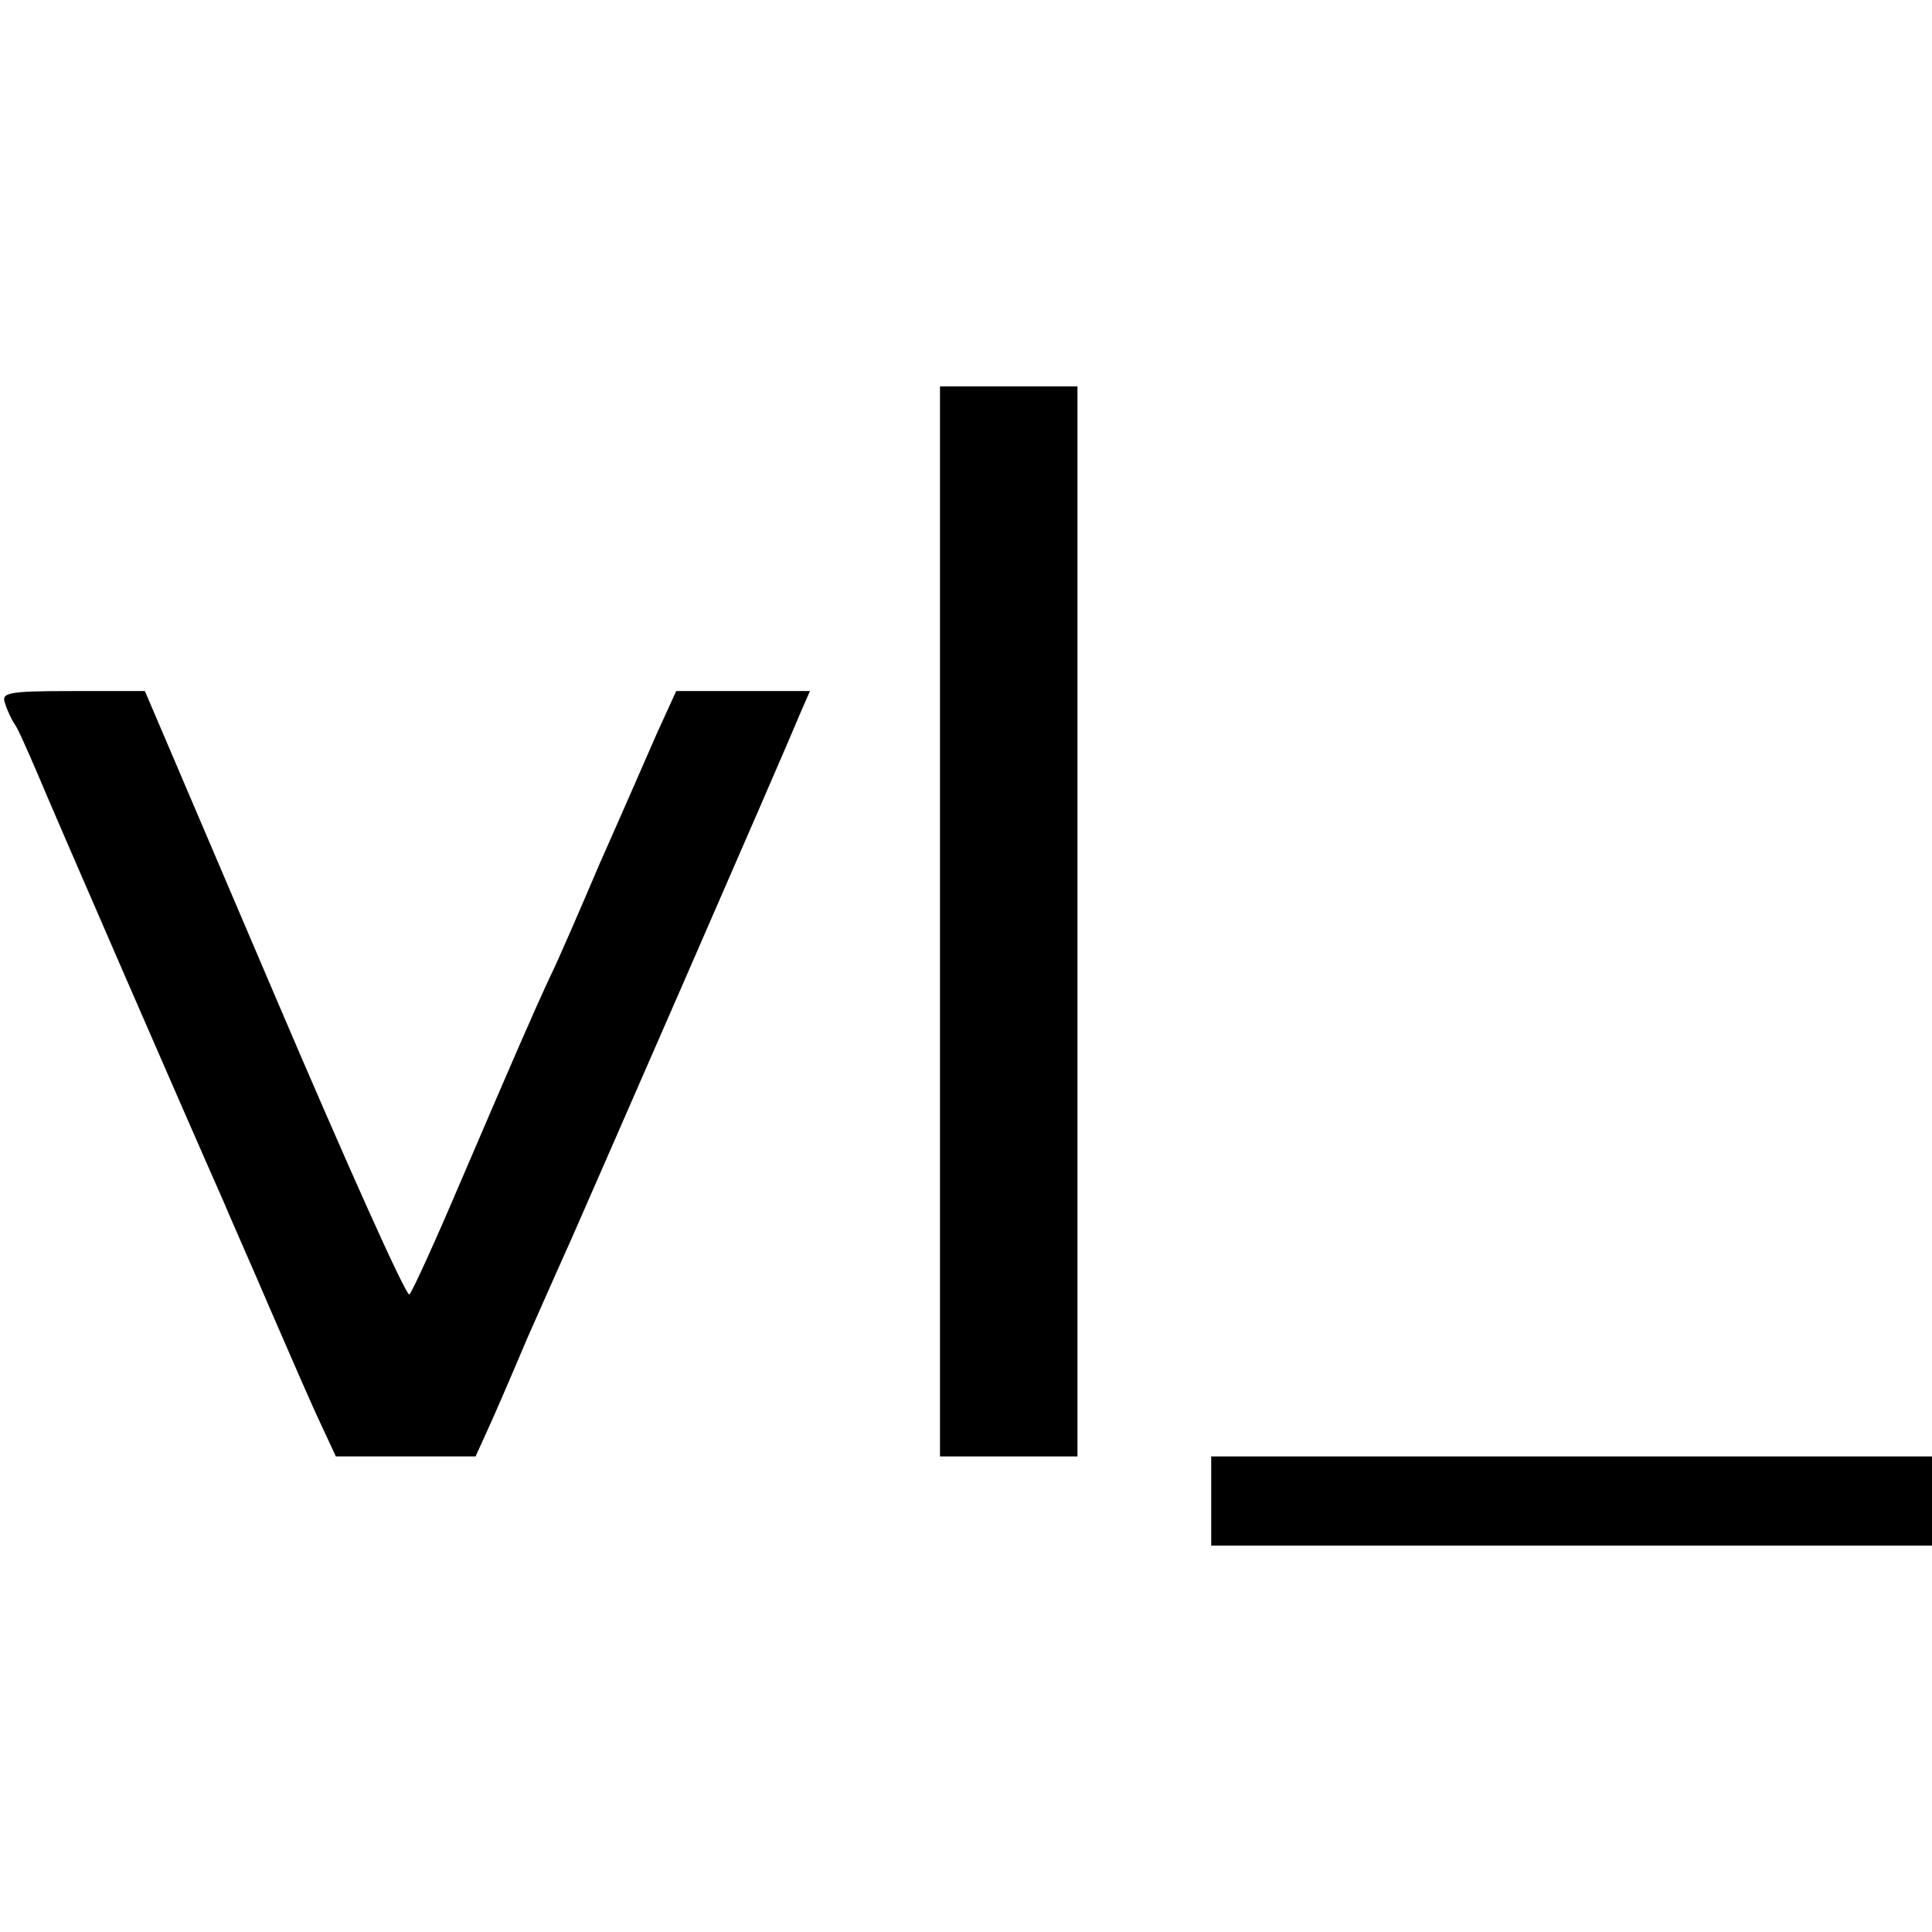
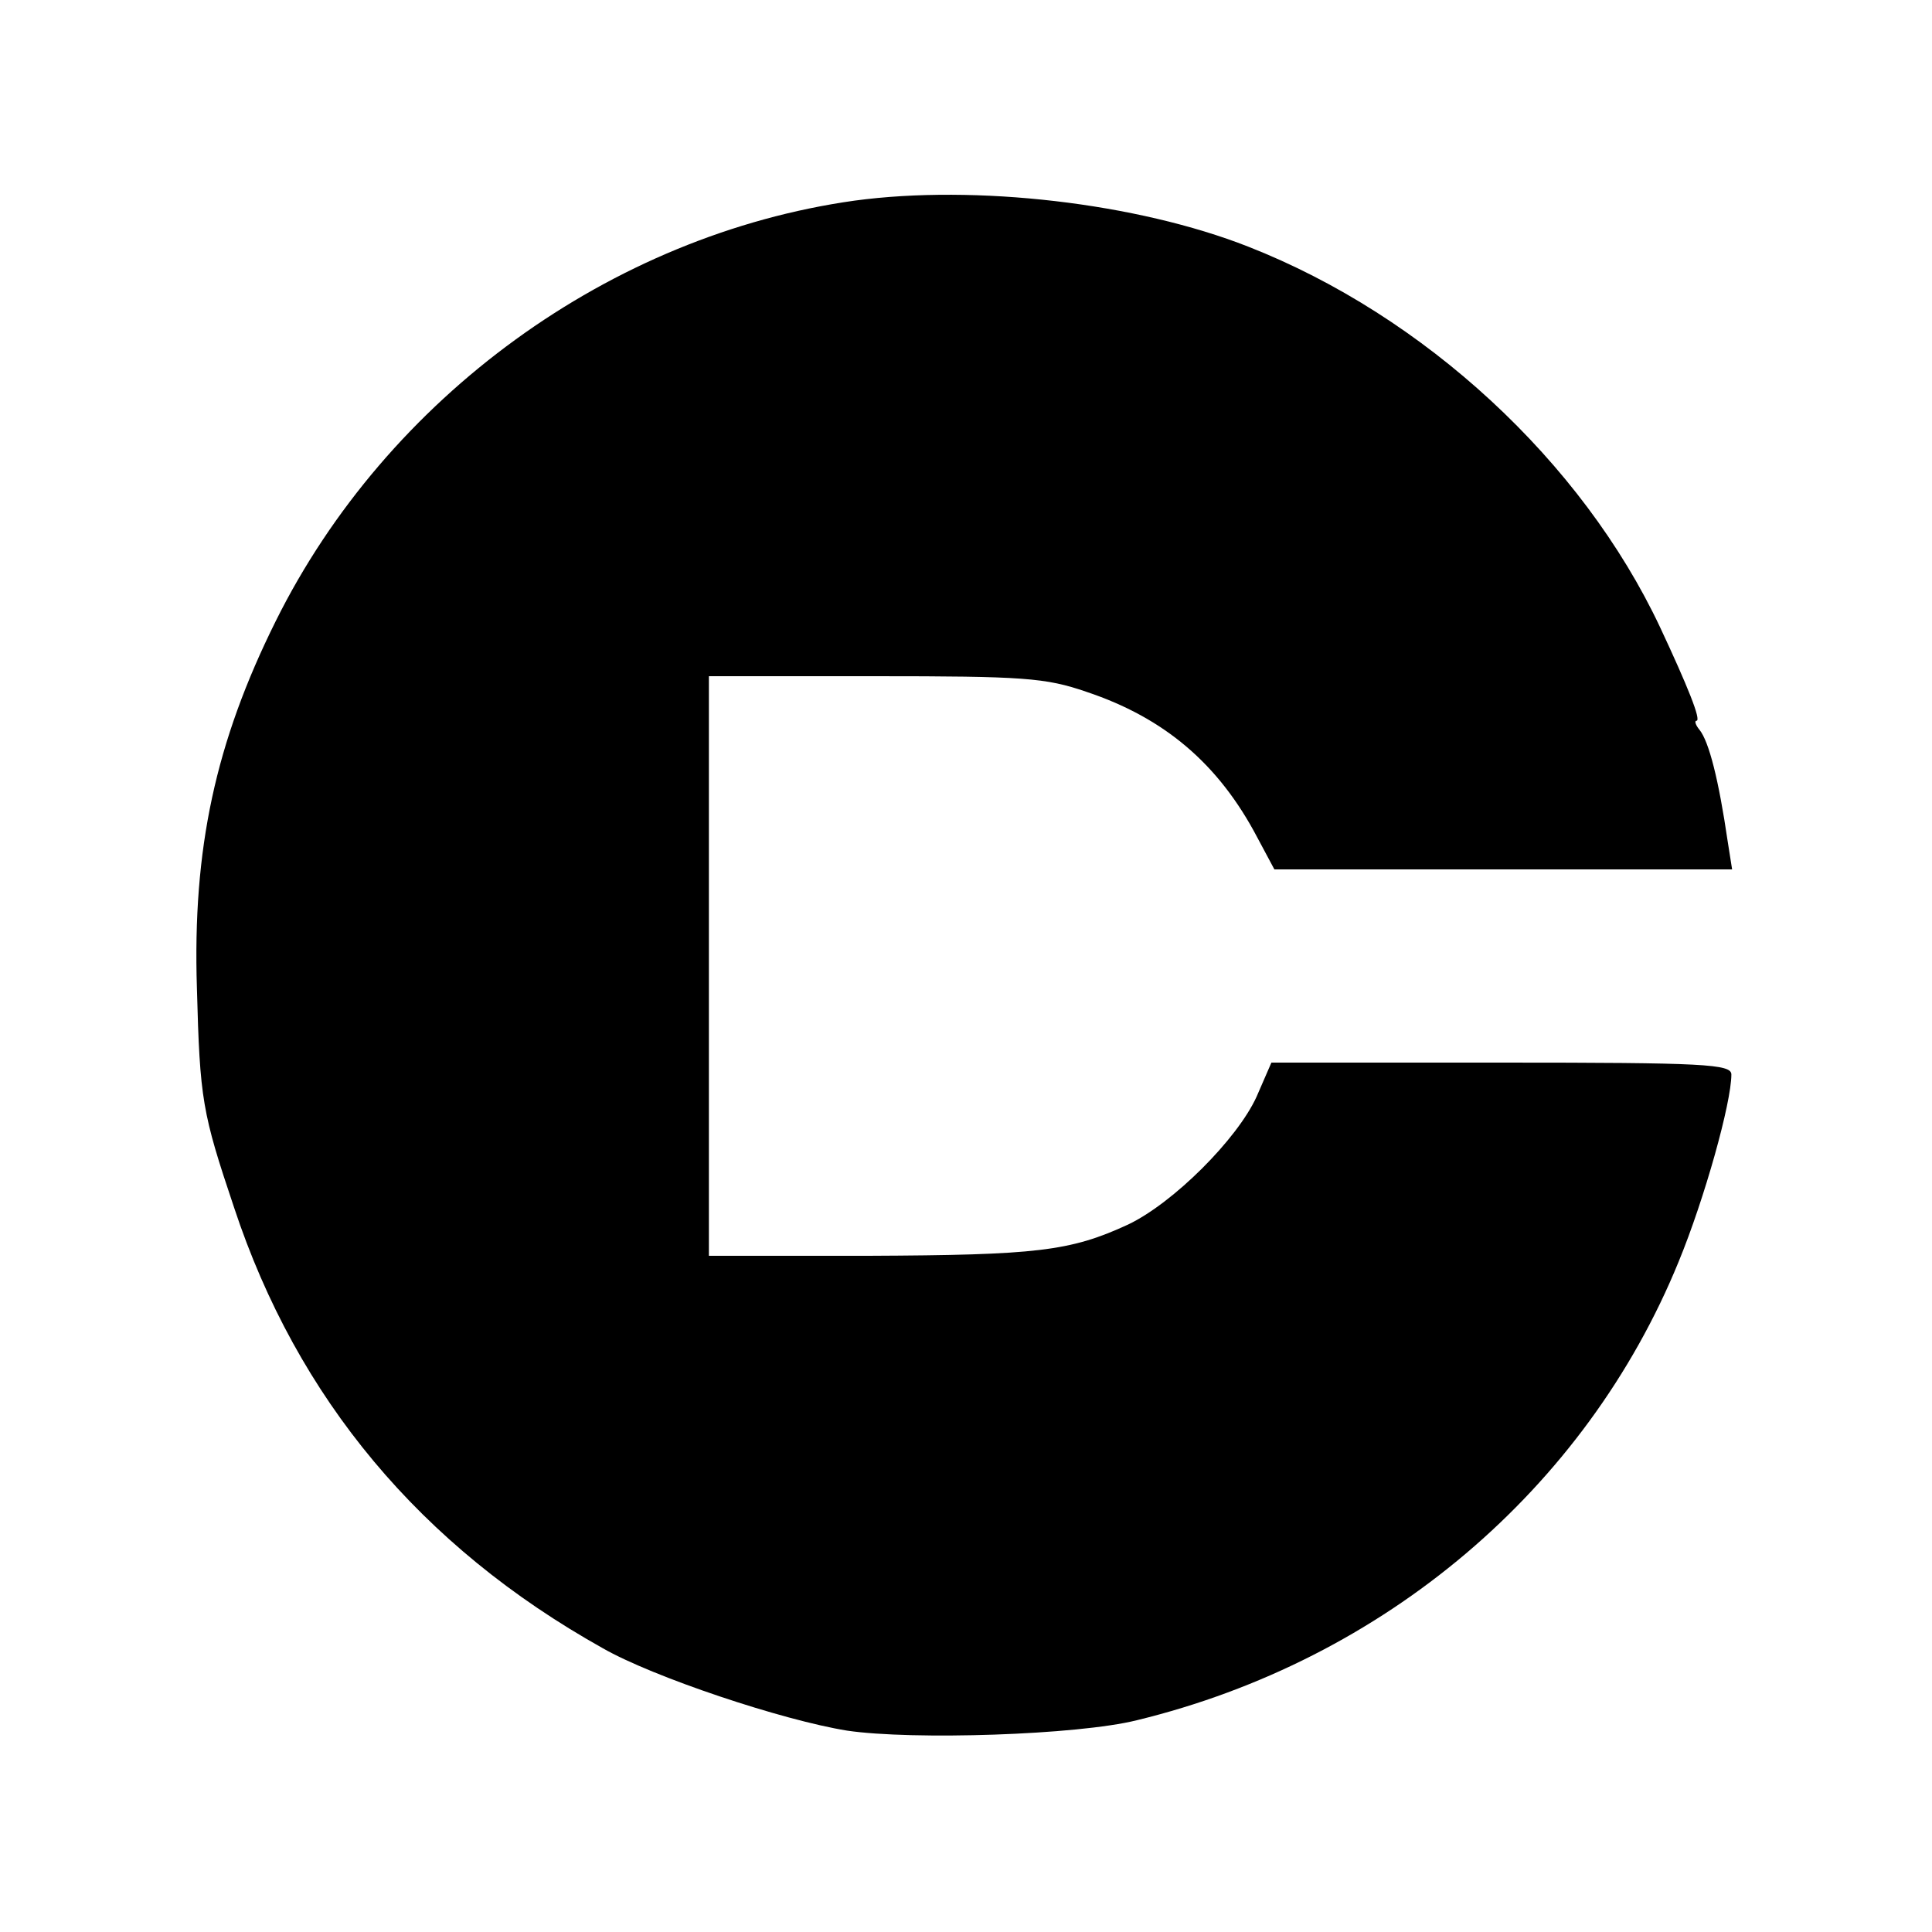
<svg xmlns="http://www.w3.org/2000/svg" version="1.0" width="260pt" height="260pt" viewBox="0 0 260 260" preserveAspectRatio="xMidYMid meet">
  <g transform="translate(0,260) scale(0.1,-0.1)" fill="#000000" stroke="none">
-     <path d="M1265 1360 l0 -720 92 0 93 0 0 720 0 720 -93 0 -92 0 0 -720z" />
-     <path d="M7 1653 c3 -10 9 -22 13 -28 4 -5 17 -35 30 -65 22 -53 213 -492 250 -575 9 -22 39 -89 65 -150 26 -60 56 -129 67 -152 l20 -43 94 0 94 0 15 33 c8 17 33 75 55 127 23 52 50 113 60 135 19 43 284 649 306 703 l14 32 -90 0 -90 0 -26 -57 c-14 -32 -48 -110 -76 -173 -27 -63 -57 -133 -68 -155 -25 -54 -47 -105 -120 -275 -34 -80 -65 -148 -69 -152 -4 -4 -85 177 -181 402 l-175 410 -97 0 c-88 0 -97 -2 -91 -17z" />
-     <path d="M1630 580 l0 -60 485 0 485 0 0 60 0 60 -485 0 -485 0 0 -60z" />
+     <path d="M1150 2330 c-328 -46 -629 -264 -779 -566 -81 -163 -112 -306 -106 -494 4 -150 7 -167 50 -295 85 -257 251 -456 496 -593 68 -39 242 -97 329 -111 88 -13 310 -6 390 14 333 81 604 311 729 617 35 85 71 214 71 252 0 14 -36 16 -310 16 l-309 0 -20 -46 c-26 -57 -112 -143 -173 -172 -78 -36 -123 -41 -349 -42 l-215 0 0 390 0 390 223 0 c200 0 230 -2 285 -21 105 -35 178 -97 230 -196 l23 -43 308 0 308 0 -6 38 c-12 82 -25 134 -38 150 -5 6 -7 12 -4 12 7 0 -12 47 -49 126 -105 223 -317 419 -554 512 -150 59 -367 84 -530 62z" />
  </g>
</svg>
